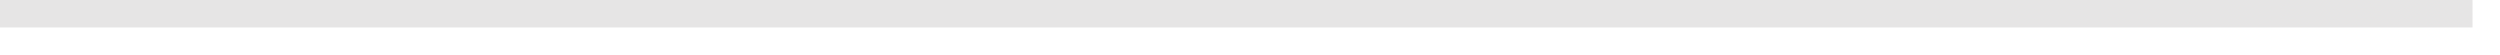
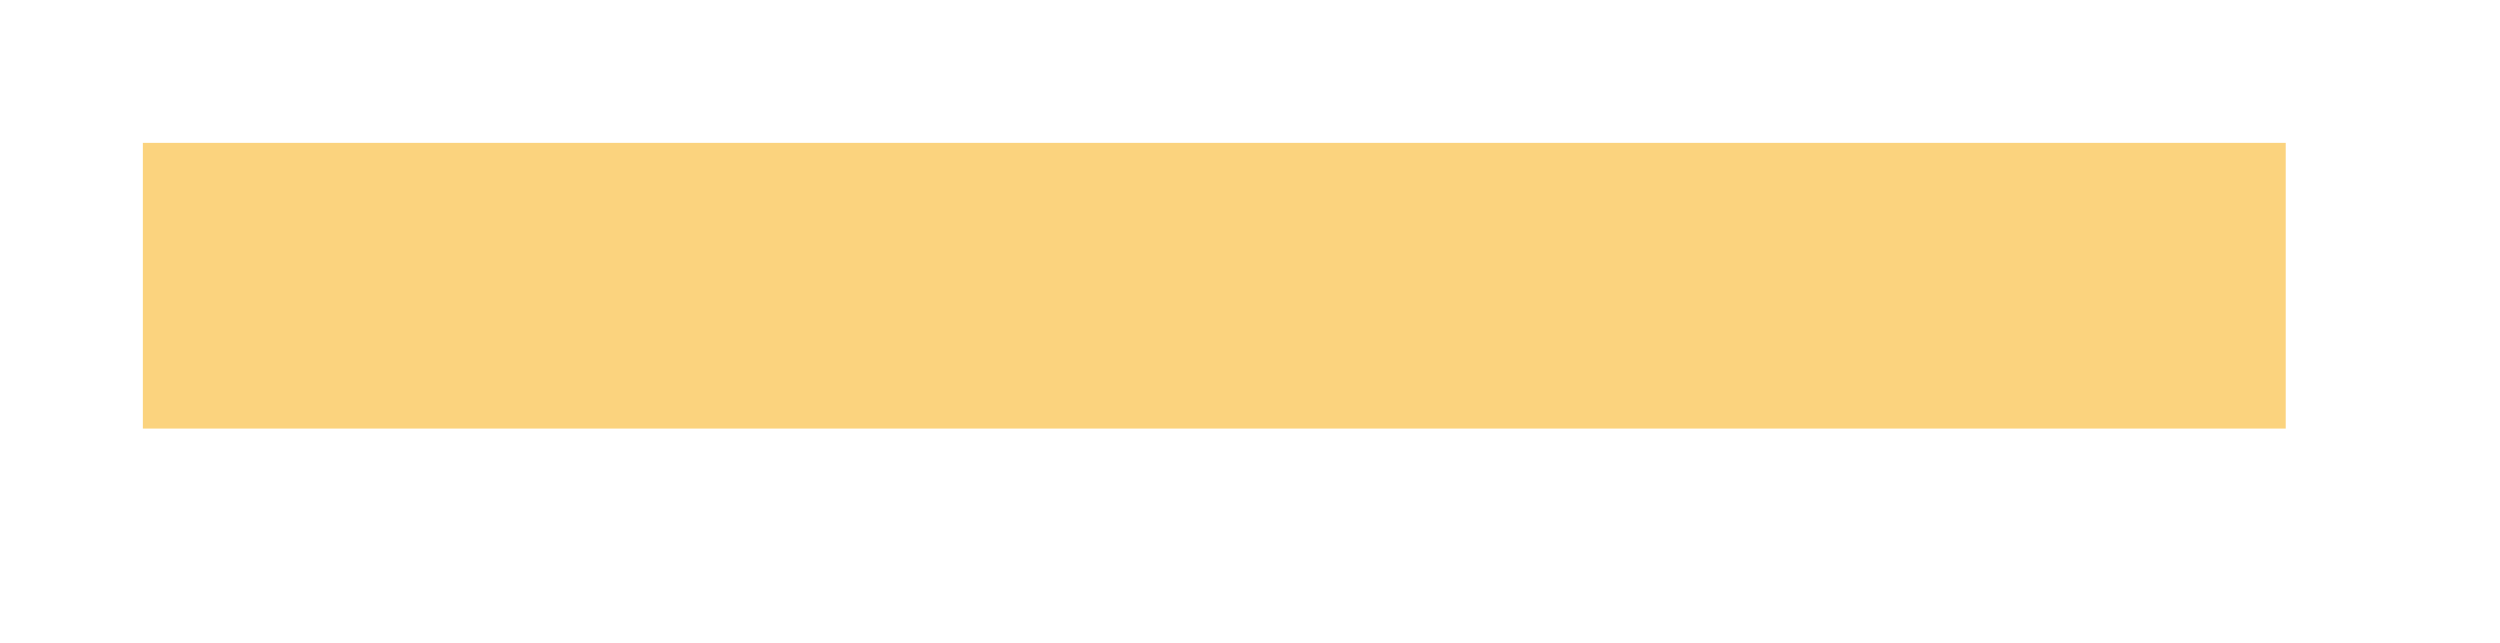
- <svg xmlns="http://www.w3.org/2000/svg" version="1.1" width="91px" height="2px">
-   <g transform="matrix(1 0 0 1 -3 -82 )">
-     <path d="M 3 82.5  L 93 82.5  " stroke-width="1" stroke="#e6e5e5" fill="none" />
+ <svg xmlns="http://www.w3.org/2000/svg" version="1.1" width="35px" height="9px">
+   <g transform="matrix(1 0 0 1 -144 -158 )">
+     <path d="M 146 162  L 176 162  " stroke-width="4" stroke="#fbd37e" fill="none" />
  </g>
</svg>
